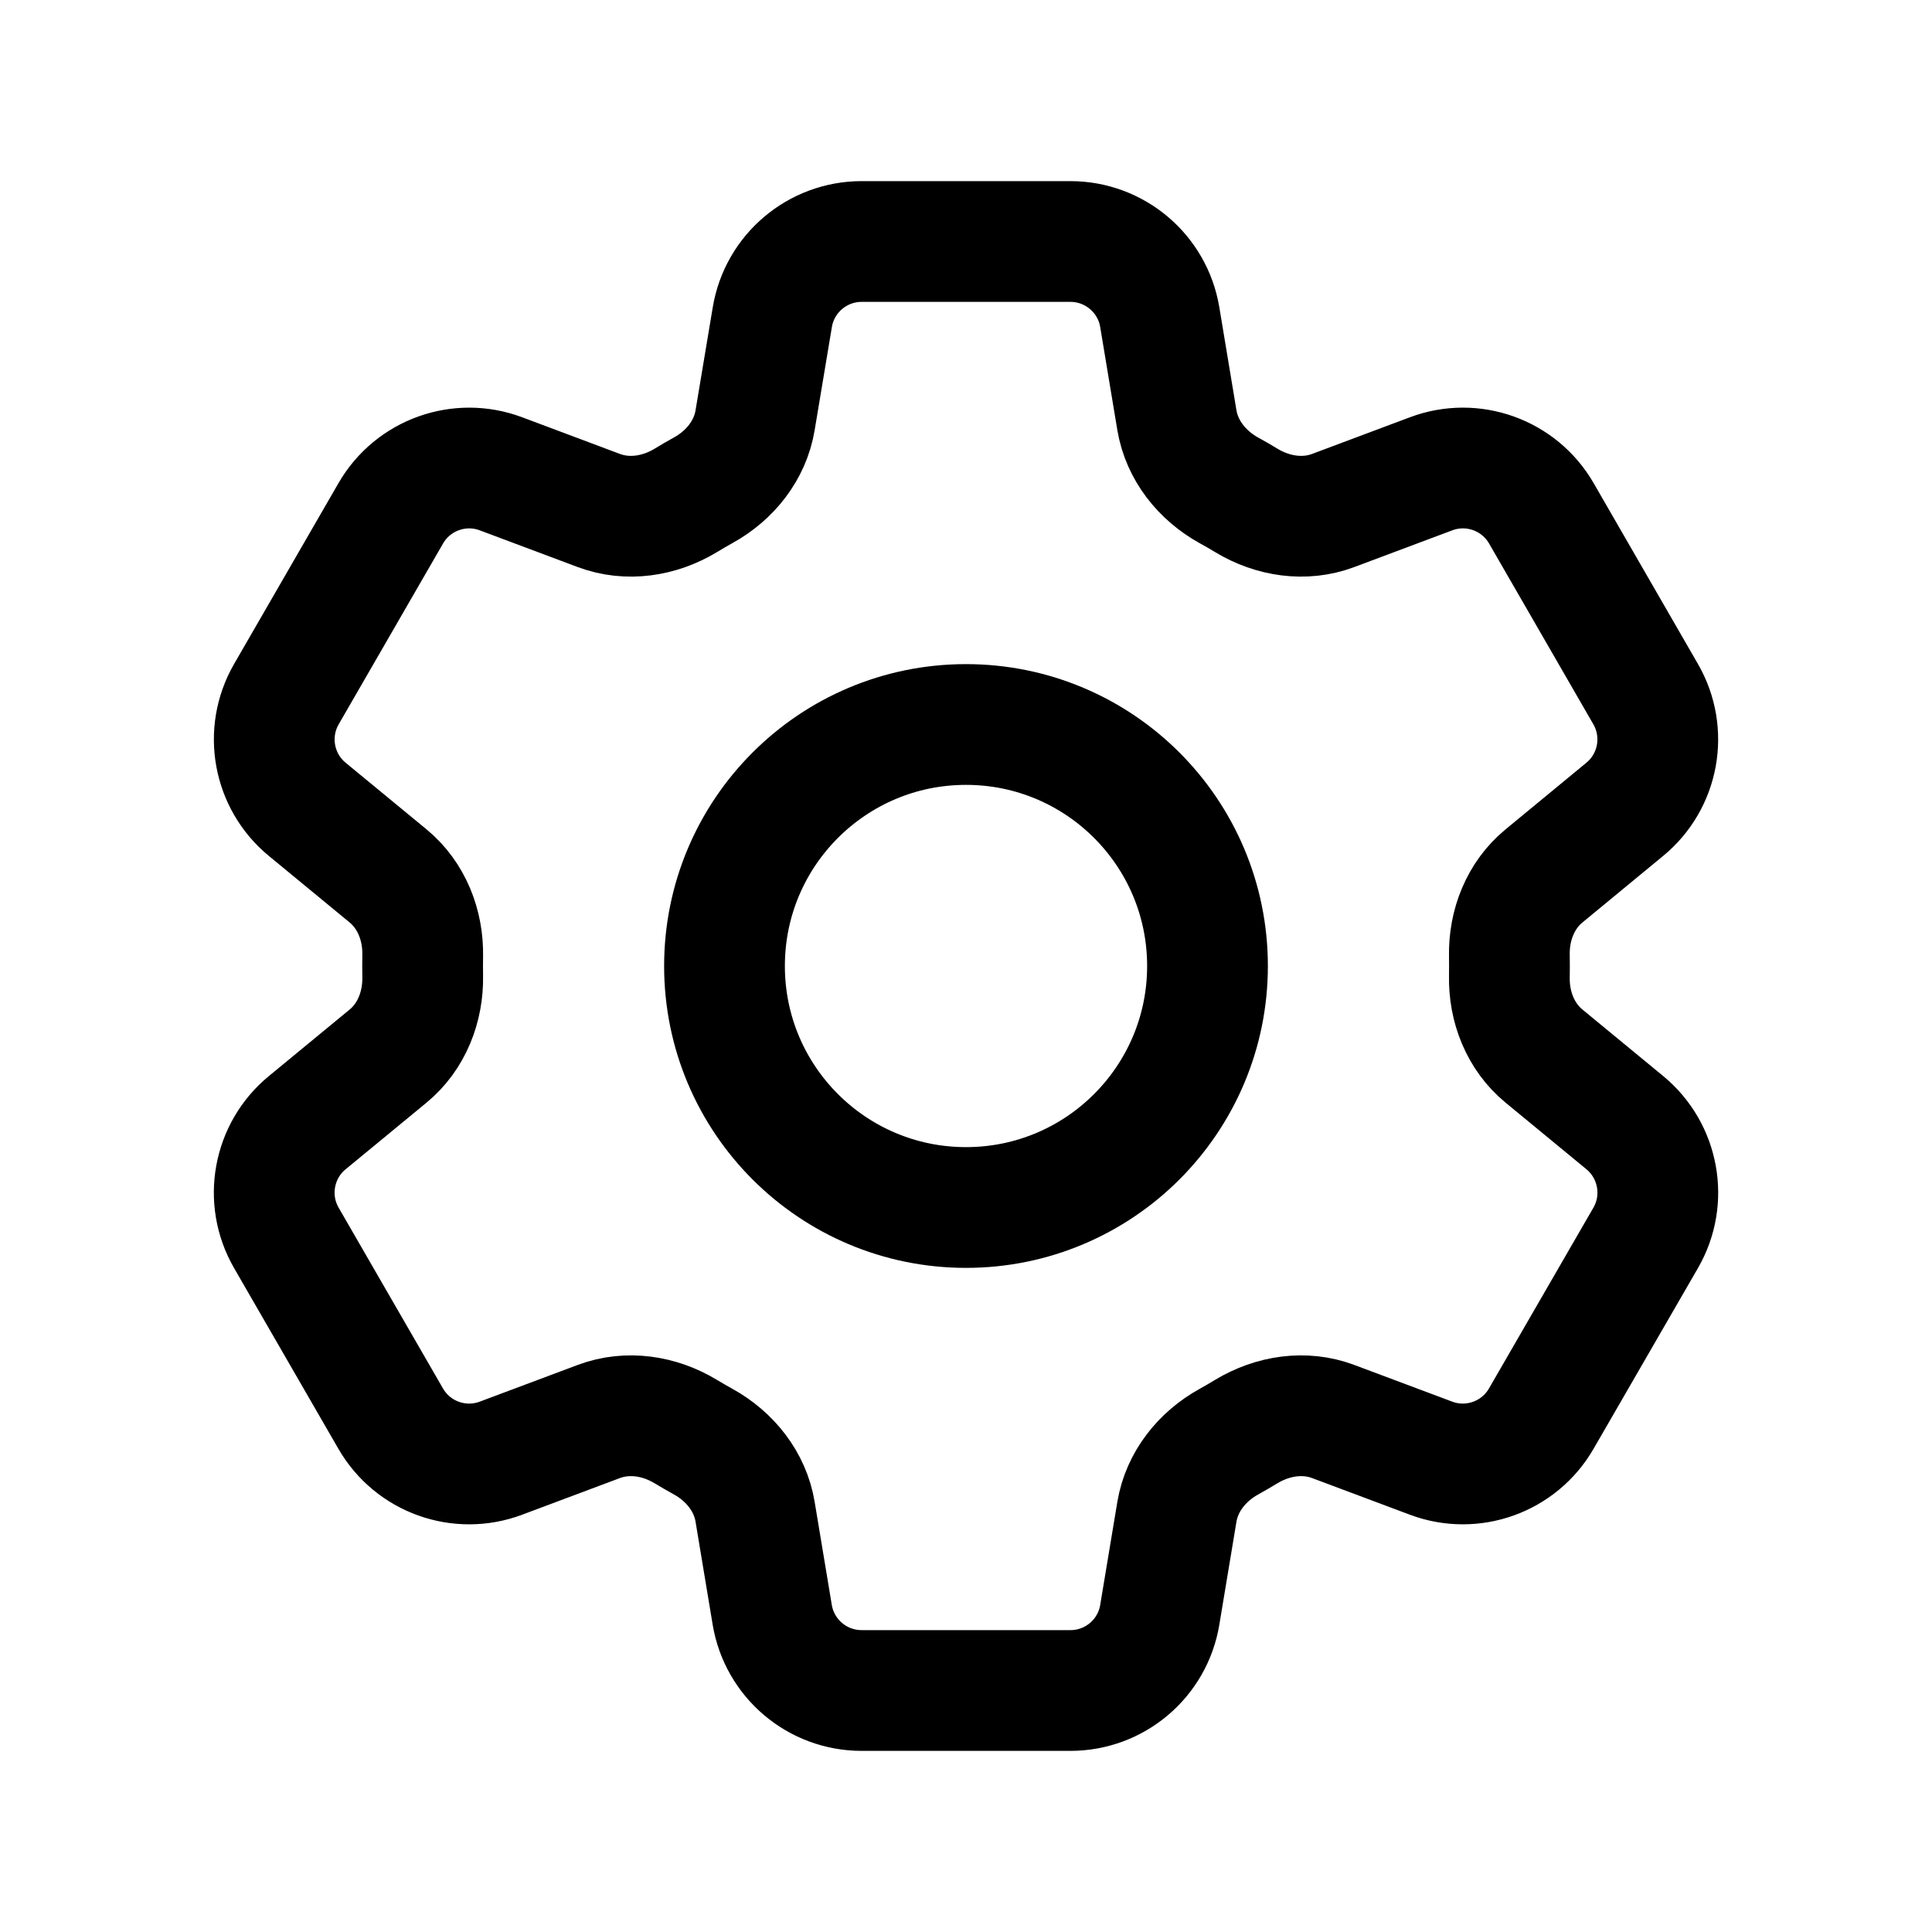
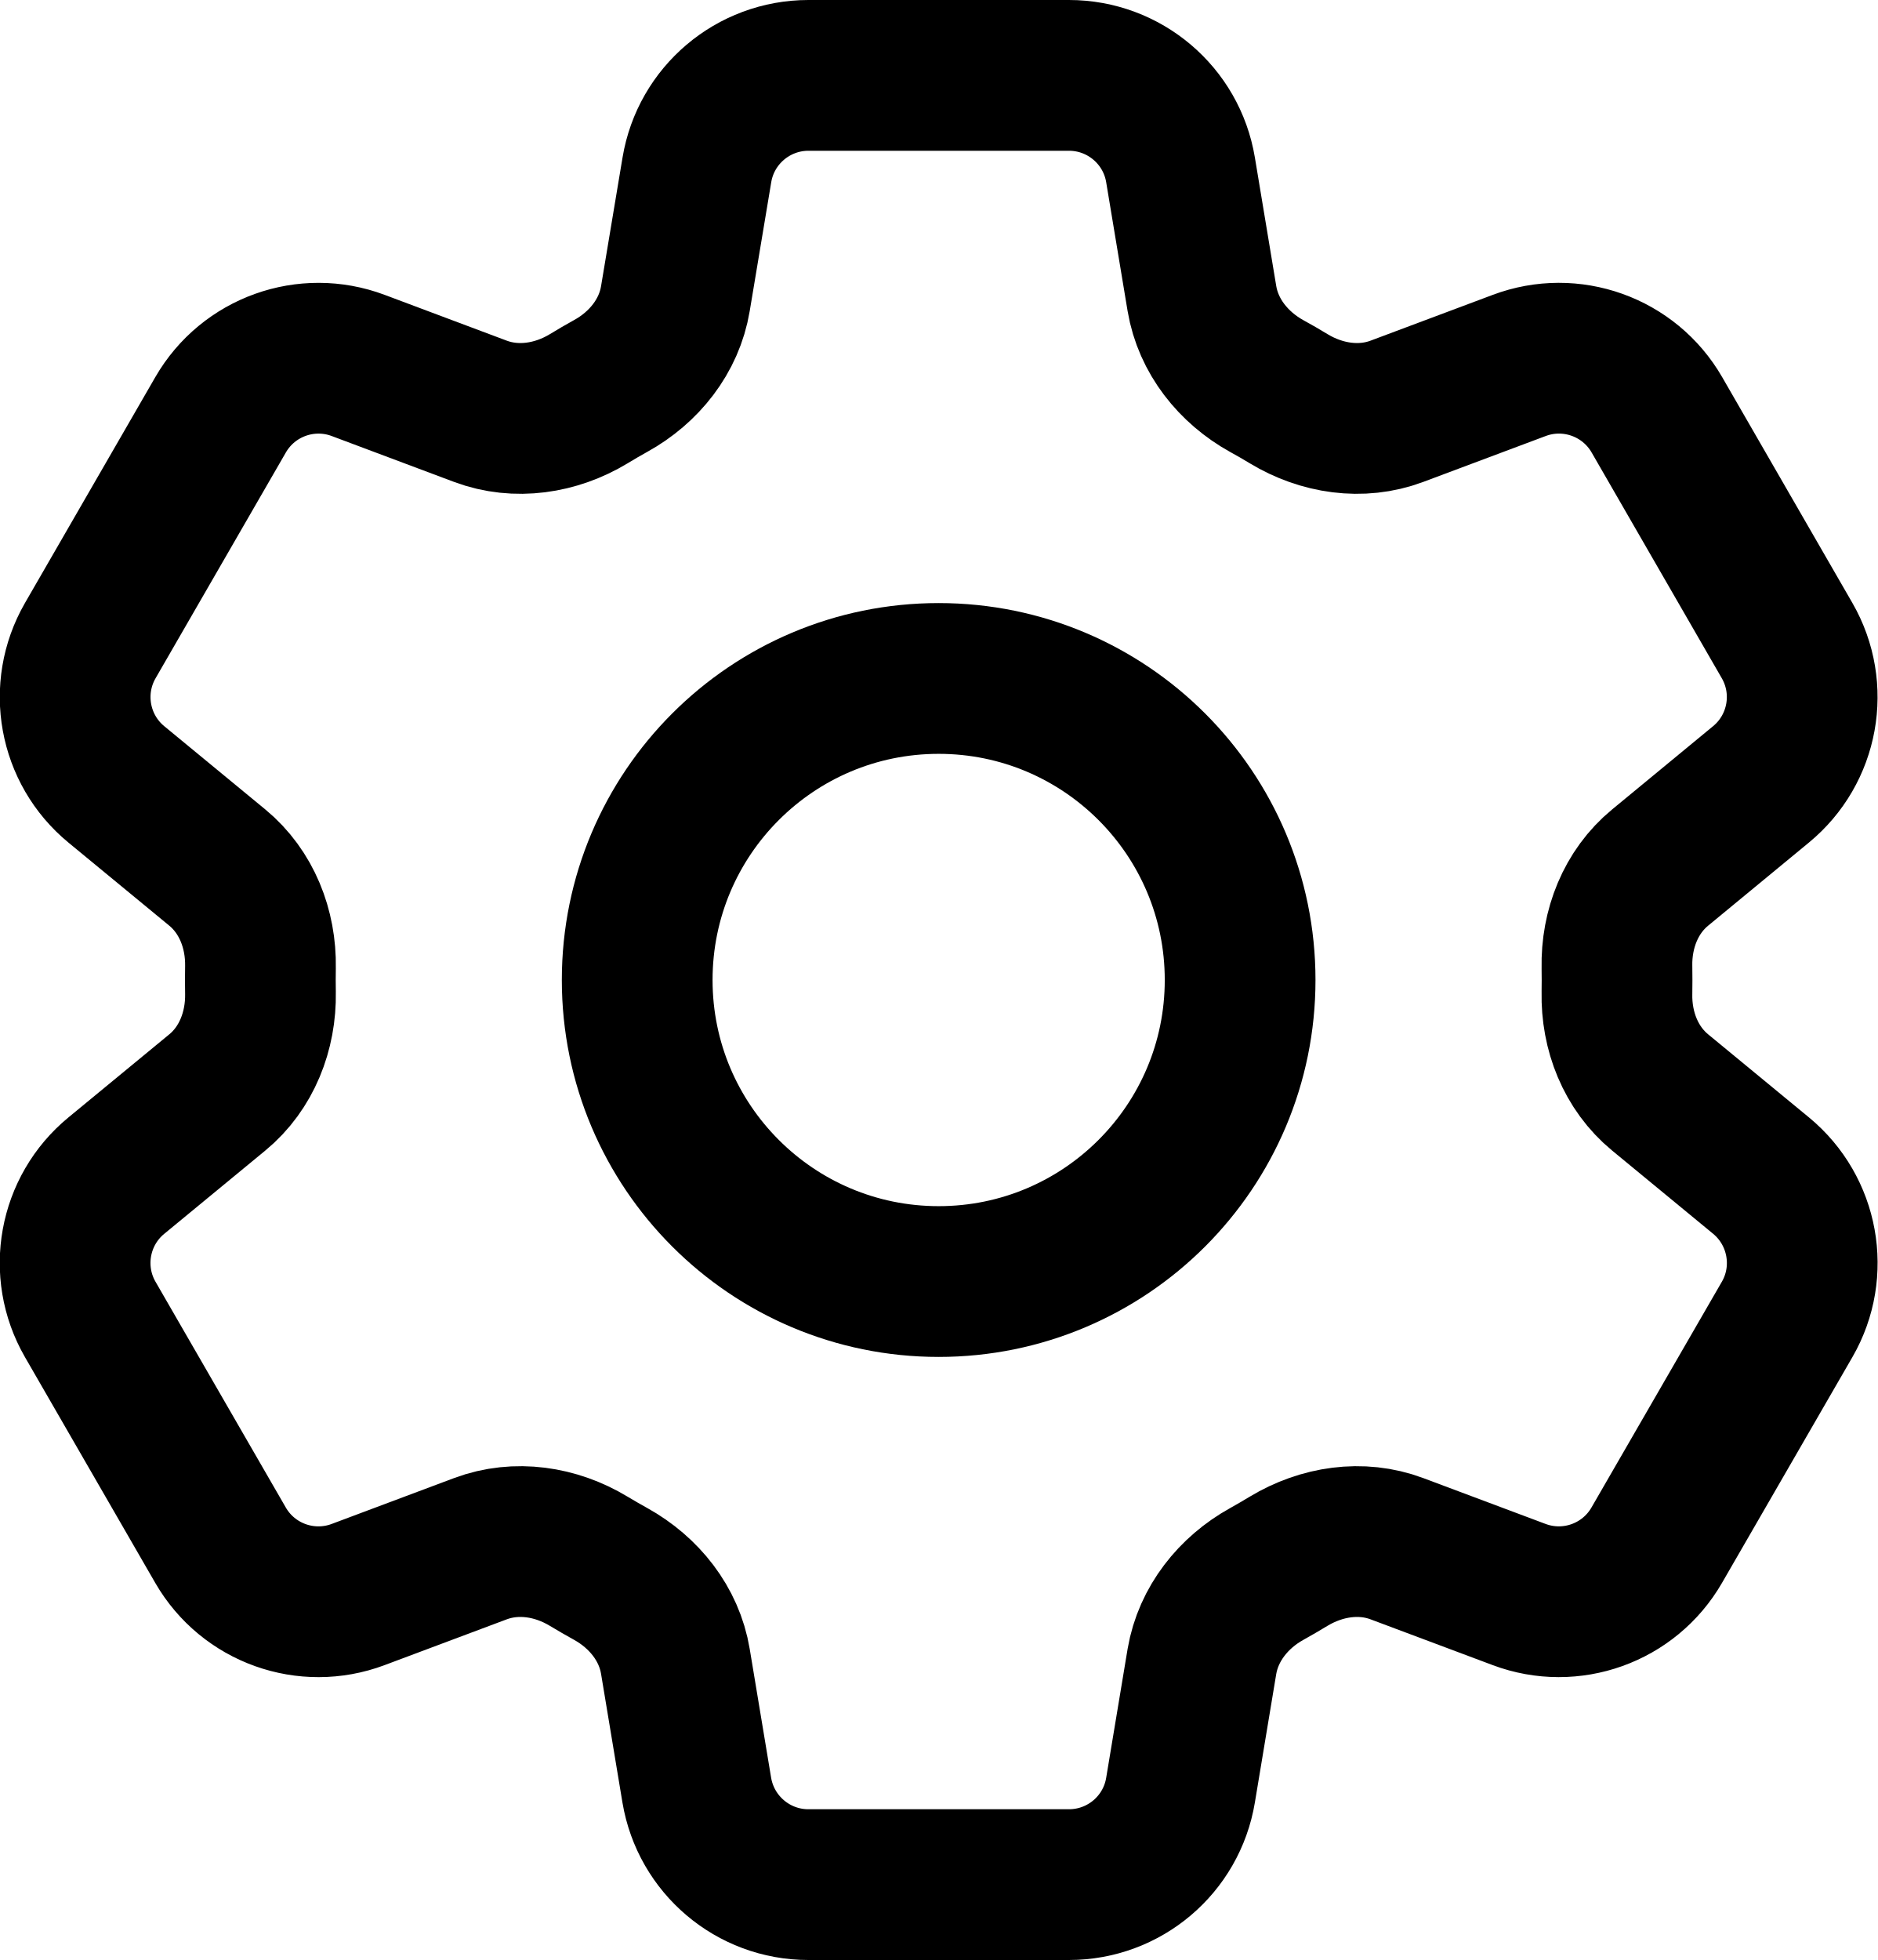
- <svg xmlns="http://www.w3.org/2000/svg" fill="none" stroke="currentColor" stroke-width="1.5" viewBox="0 0 24 24">
-   <path stroke-linecap="round" stroke-linejoin="round" d="M9.594 3.94c.09-.542.56-.94 1.11-.94h2.593c.55 0 1.02.398 1.11.94l.213 1.281c.063.374.313.686.645.87q.11.06.22.127c.325.196.72.257 1.075.124l1.217-.456a1.125 1.125 0 0 1 1.37.49l1.296 2.247a1.125 1.125 0 0 1-.26 1.431l-1.003.827c-.293.241-.438.613-.43.992a8 8 0 0 1 0 .255c-.008.378.137.75.43.991l1.004.827c.424.35.534.955.26 1.43l-1.298 2.247a1.125 1.125 0 0 1-1.369.491l-1.217-.456c-.355-.133-.75-.072-1.076.124a7 7 0 0 1-.22.128c-.331.183-.581.495-.644.869l-.213 1.281c-.09.543-.56.94-1.11.94h-2.594c-.55 0-1.019-.398-1.11-.94l-.213-1.281c-.062-.374-.312-.686-.644-.87a7 7 0 0 1-.22-.127c-.325-.196-.72-.257-1.076-.124l-1.217.456a1.125 1.125 0 0 1-1.369-.49l-1.297-2.247a1.125 1.125 0 0 1 .26-1.431l1.004-.827c.292-.24.437-.613.43-.991a7 7 0 0 1 0-.255c.007-.38-.138-.751-.43-.992l-1.004-.827a1.125 1.125 0 0 1-.26-1.43l1.297-2.247a1.125 1.125 0 0 1 1.37-.491l1.216.456c.356.133.751.072 1.076-.124q.108-.066.22-.128c.332-.183.582-.495.644-.869z" />
-   <path stroke-linecap="round" stroke-linejoin="round" d="M15 12a3 3 0 1 1-6 0 3 3 0 0 1 6 0" />
+ <svg xmlns="http://www.w3.org/2000/svg" width="18.684" height="19.5" fill="none" stroke="currentColor" stroke-width="1.5">
+   <path stroke-linecap="round" stroke-linejoin="round" d="M6.935 1.69c.09-.542.56-.94 1.11-.94h2.593c.55 0 1.02.398 1.11.94l.213 1.281c.063.374.313.686.645.87q.11.06.22.127c.325.196.72.257 1.075.124l1.217-.456a1.125 1.125 0 0 1 1.37.49l1.296 2.247a1.125 1.125 0 0 1-.26 1.431l-1.003.827c-.293.241-.438.613-.43.992a8 8 0 0 1 0 .255c-.008.378.137.75.43.991l1.004.827c.424.35.534.955.26 1.43l-1.298 2.247a1.125 1.125 0 0 1-1.369.491l-1.217-.456c-.355-.133-.75-.072-1.076.124a7 7 0 0 1-.22.128c-.33.183-.58.495-.644.869l-.213 1.281c-.09.543-.56.94-1.11.94H8.044c-.55 0-1.019-.398-1.11-.94l-.213-1.281c-.062-.374-.312-.686-.644-.87a7 7 0 0 1-.22-.127c-.325-.196-.72-.257-1.076-.124l-1.217.456a1.125 1.125 0 0 1-1.369-.49L.898 13.127a1.125 1.125 0 0 1 .26-1.431l1.004-.827c.292-.24.437-.613.43-.991a7 7 0 0 1 0-.255c.007-.38-.138-.751-.43-.992l-1.004-.827a1.125 1.125 0 0 1-.26-1.43l1.297-2.247a1.125 1.125 0 0 1 1.37-.491l1.216.456c.356.133.751.072 1.076-.124q.108-.066.22-.128c.332-.183.582-.495.644-.869z" />
+   <path stroke-linecap="round" stroke-linejoin="round" d="M12.341 9.75a3 3 0 1 1-6 0 3 3 0 0 1 6 0" />
</svg>
